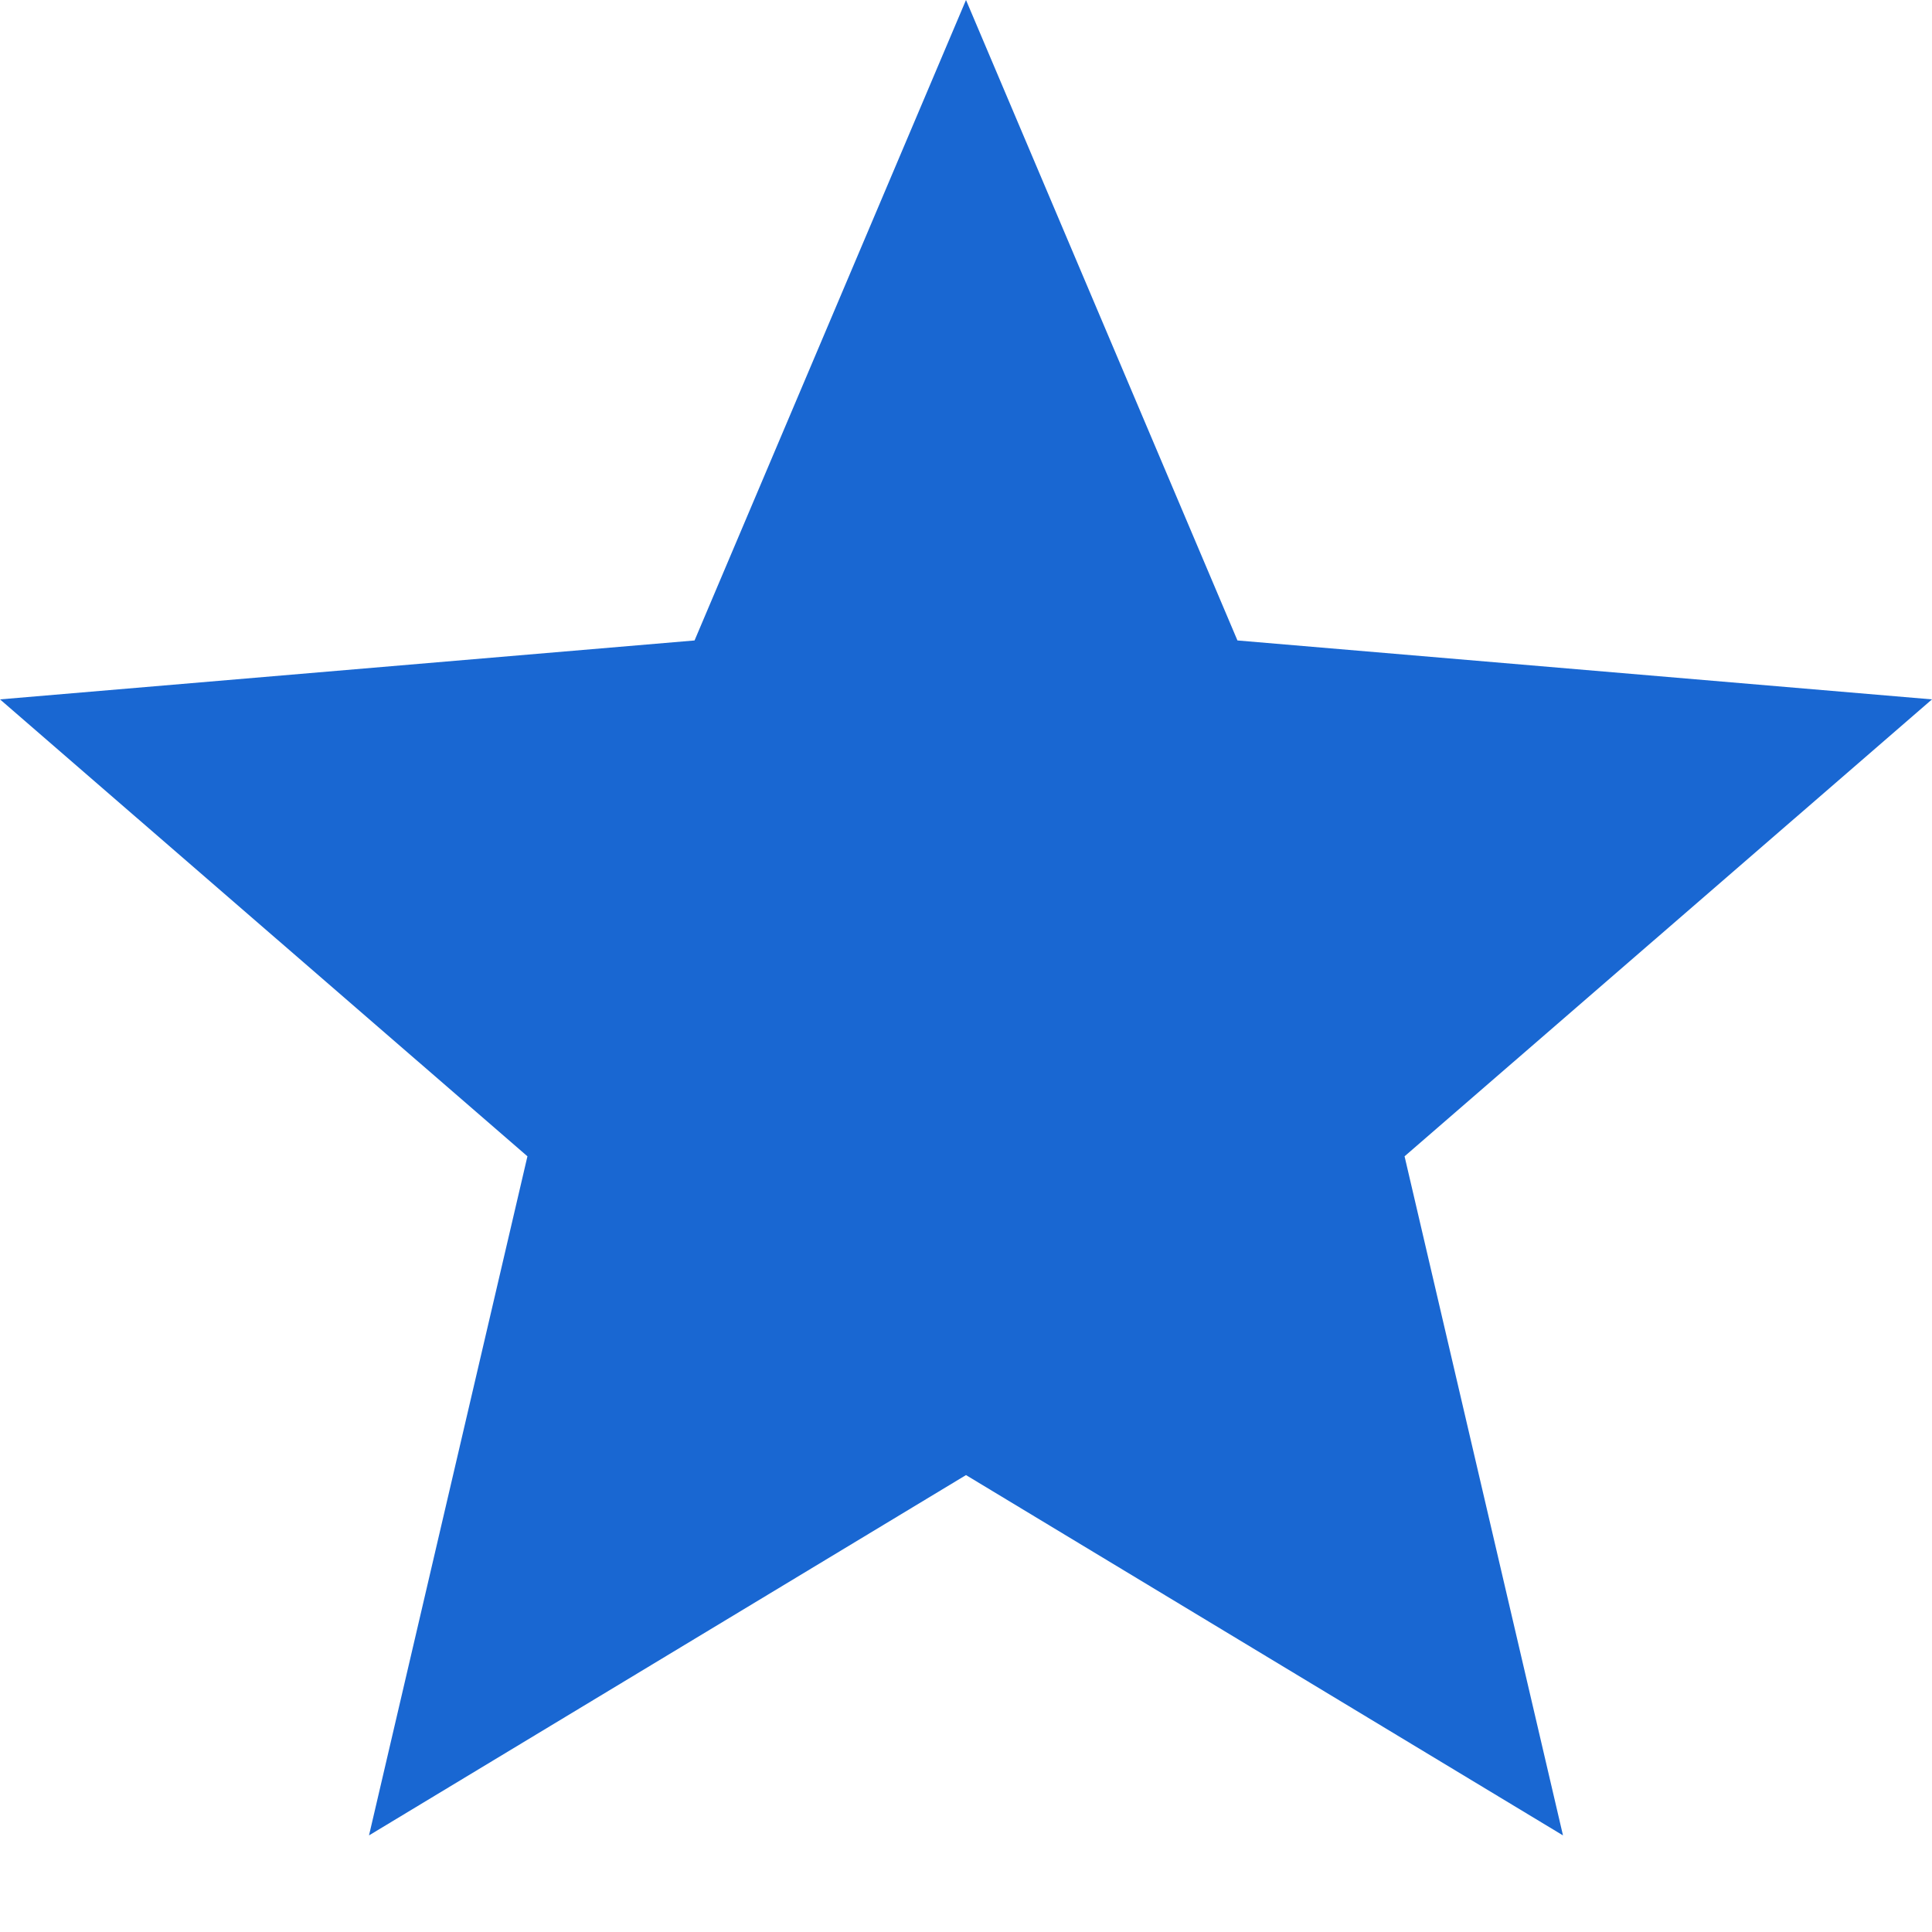
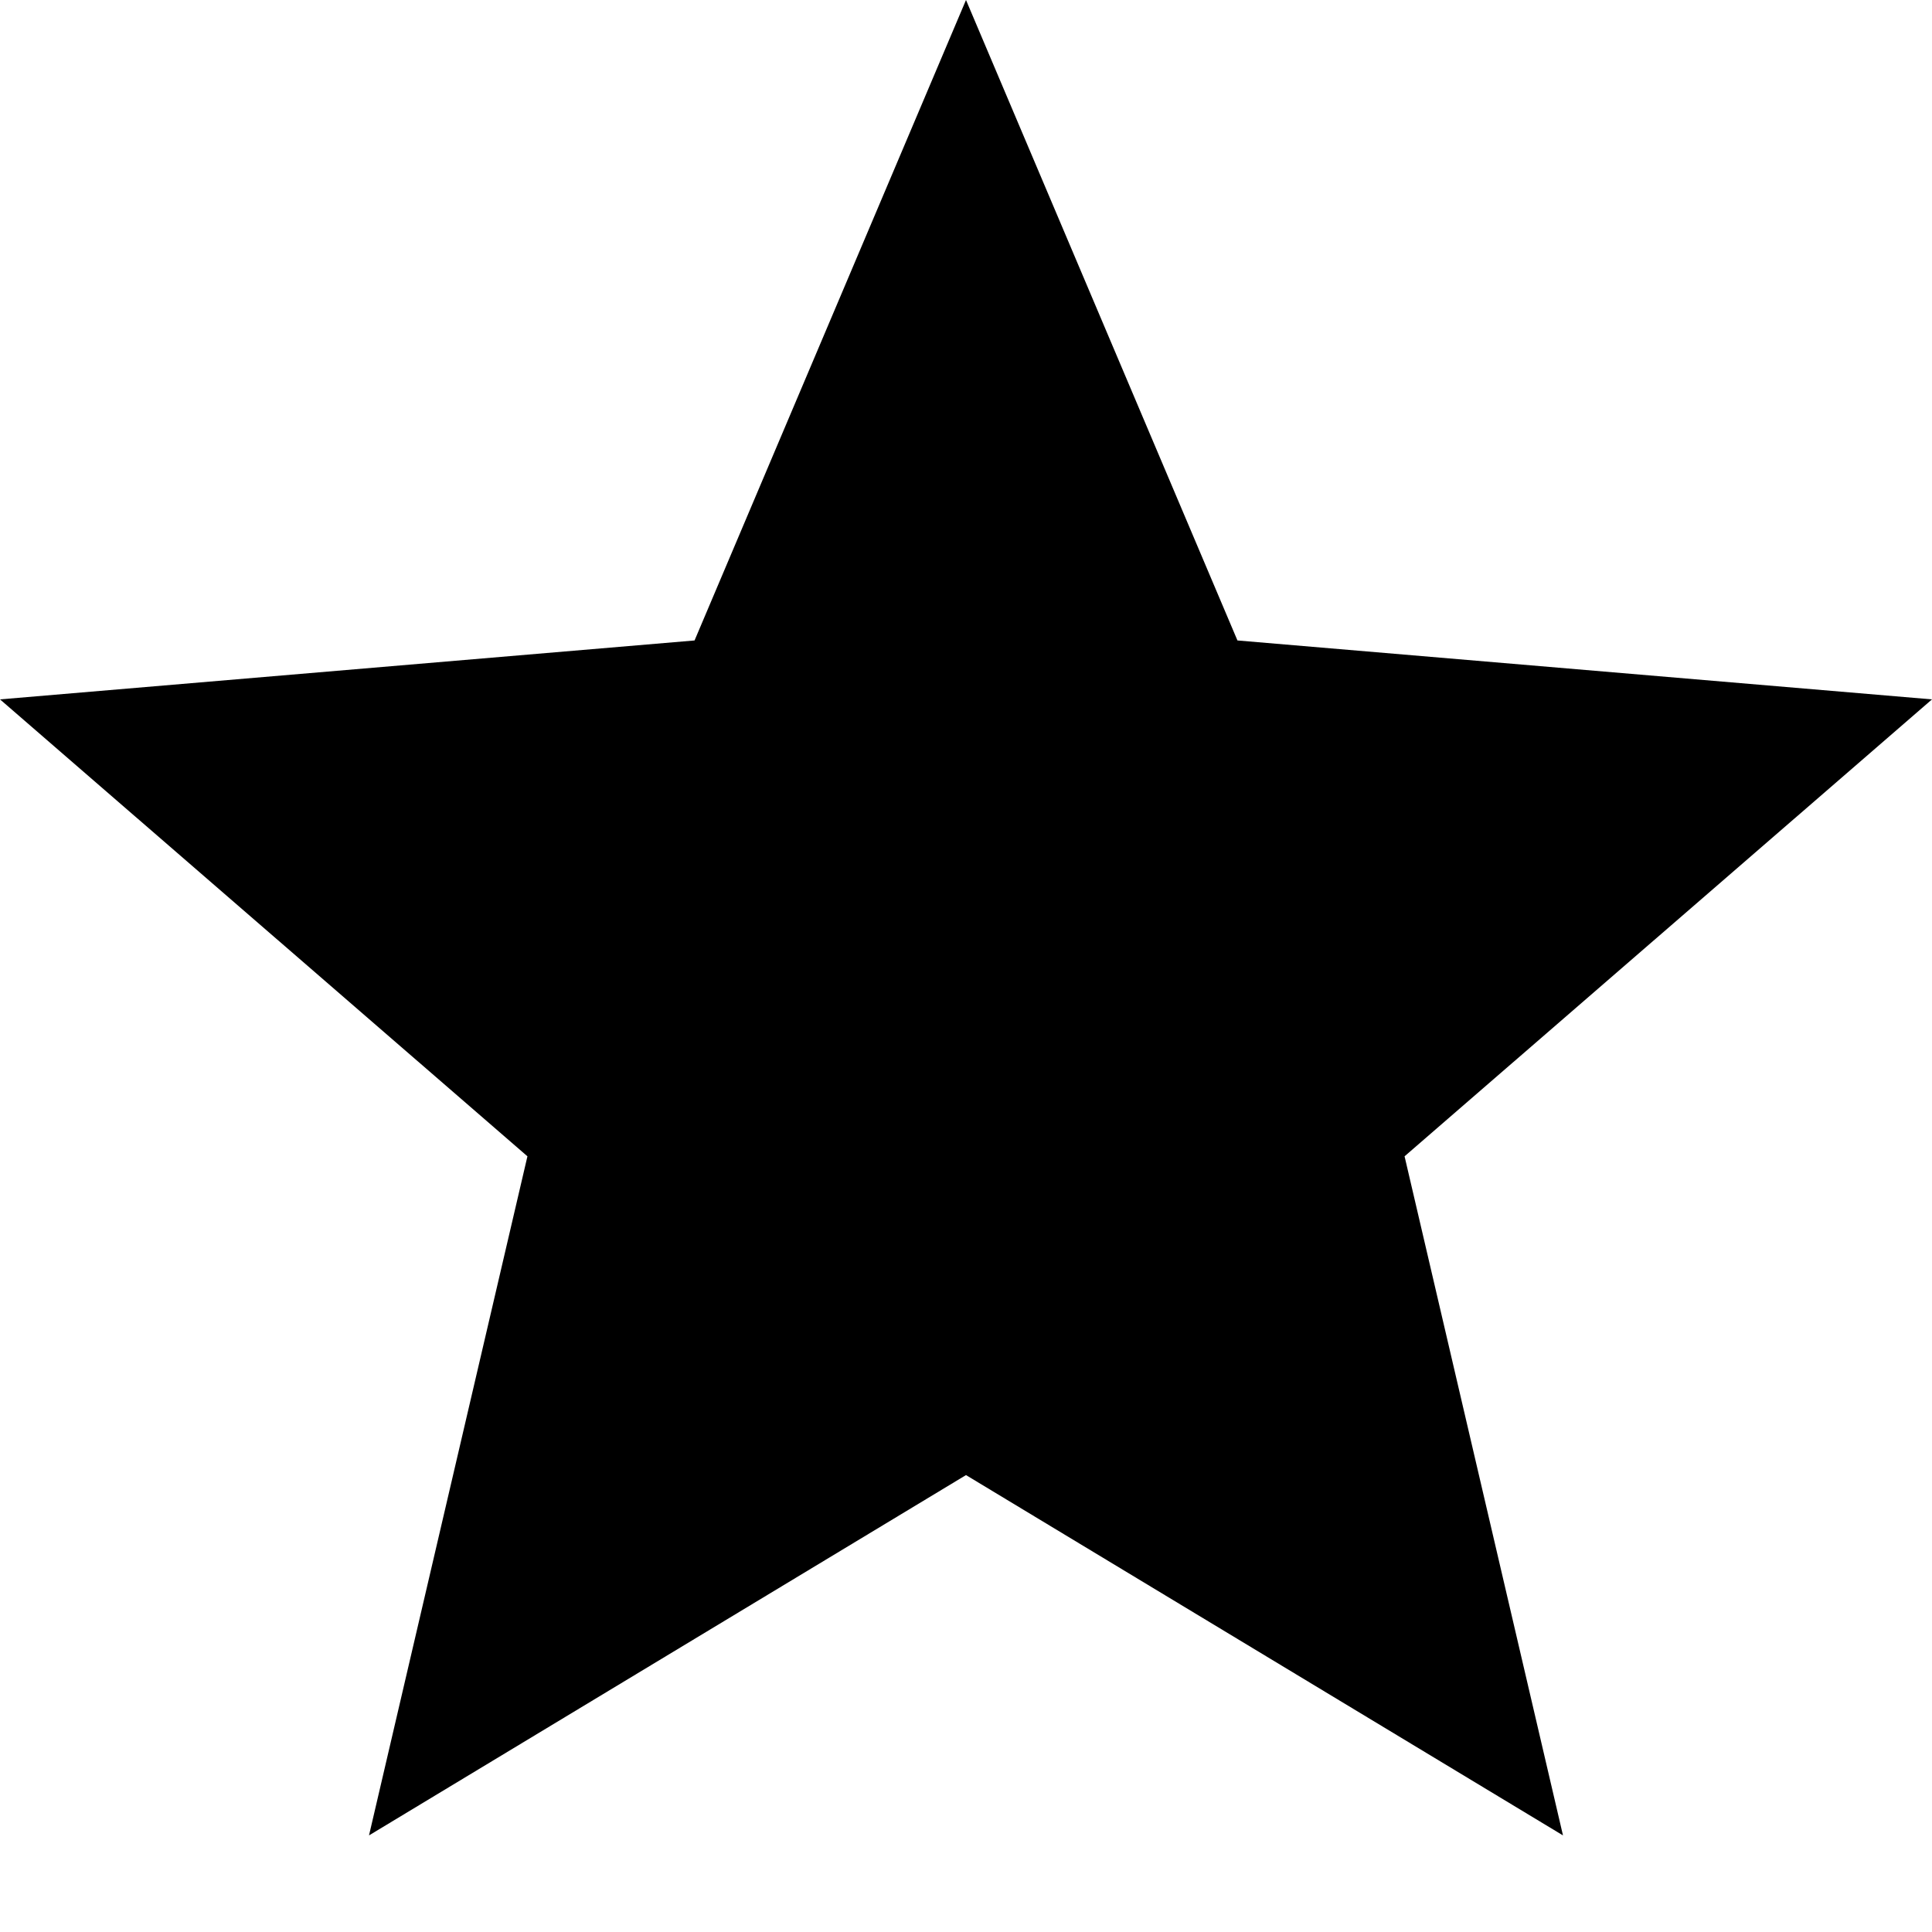
- <svg xmlns="http://www.w3.org/2000/svg" width="20px" height="20px" viewBox="0 0 20 20" fill="#1967d2">
+ <svg xmlns="http://www.w3.org/2000/svg" width="20px" height="20px" viewBox="0 0 20 20" fill="currentColor">
  <path d="M10 15.27L16.18 19L14.54 11.97L20 7.24L12.81 6.63L10 0L7.19 6.63L0 7.24L5.46 11.97L3.82 19L10 15.27Z" />
</svg>
